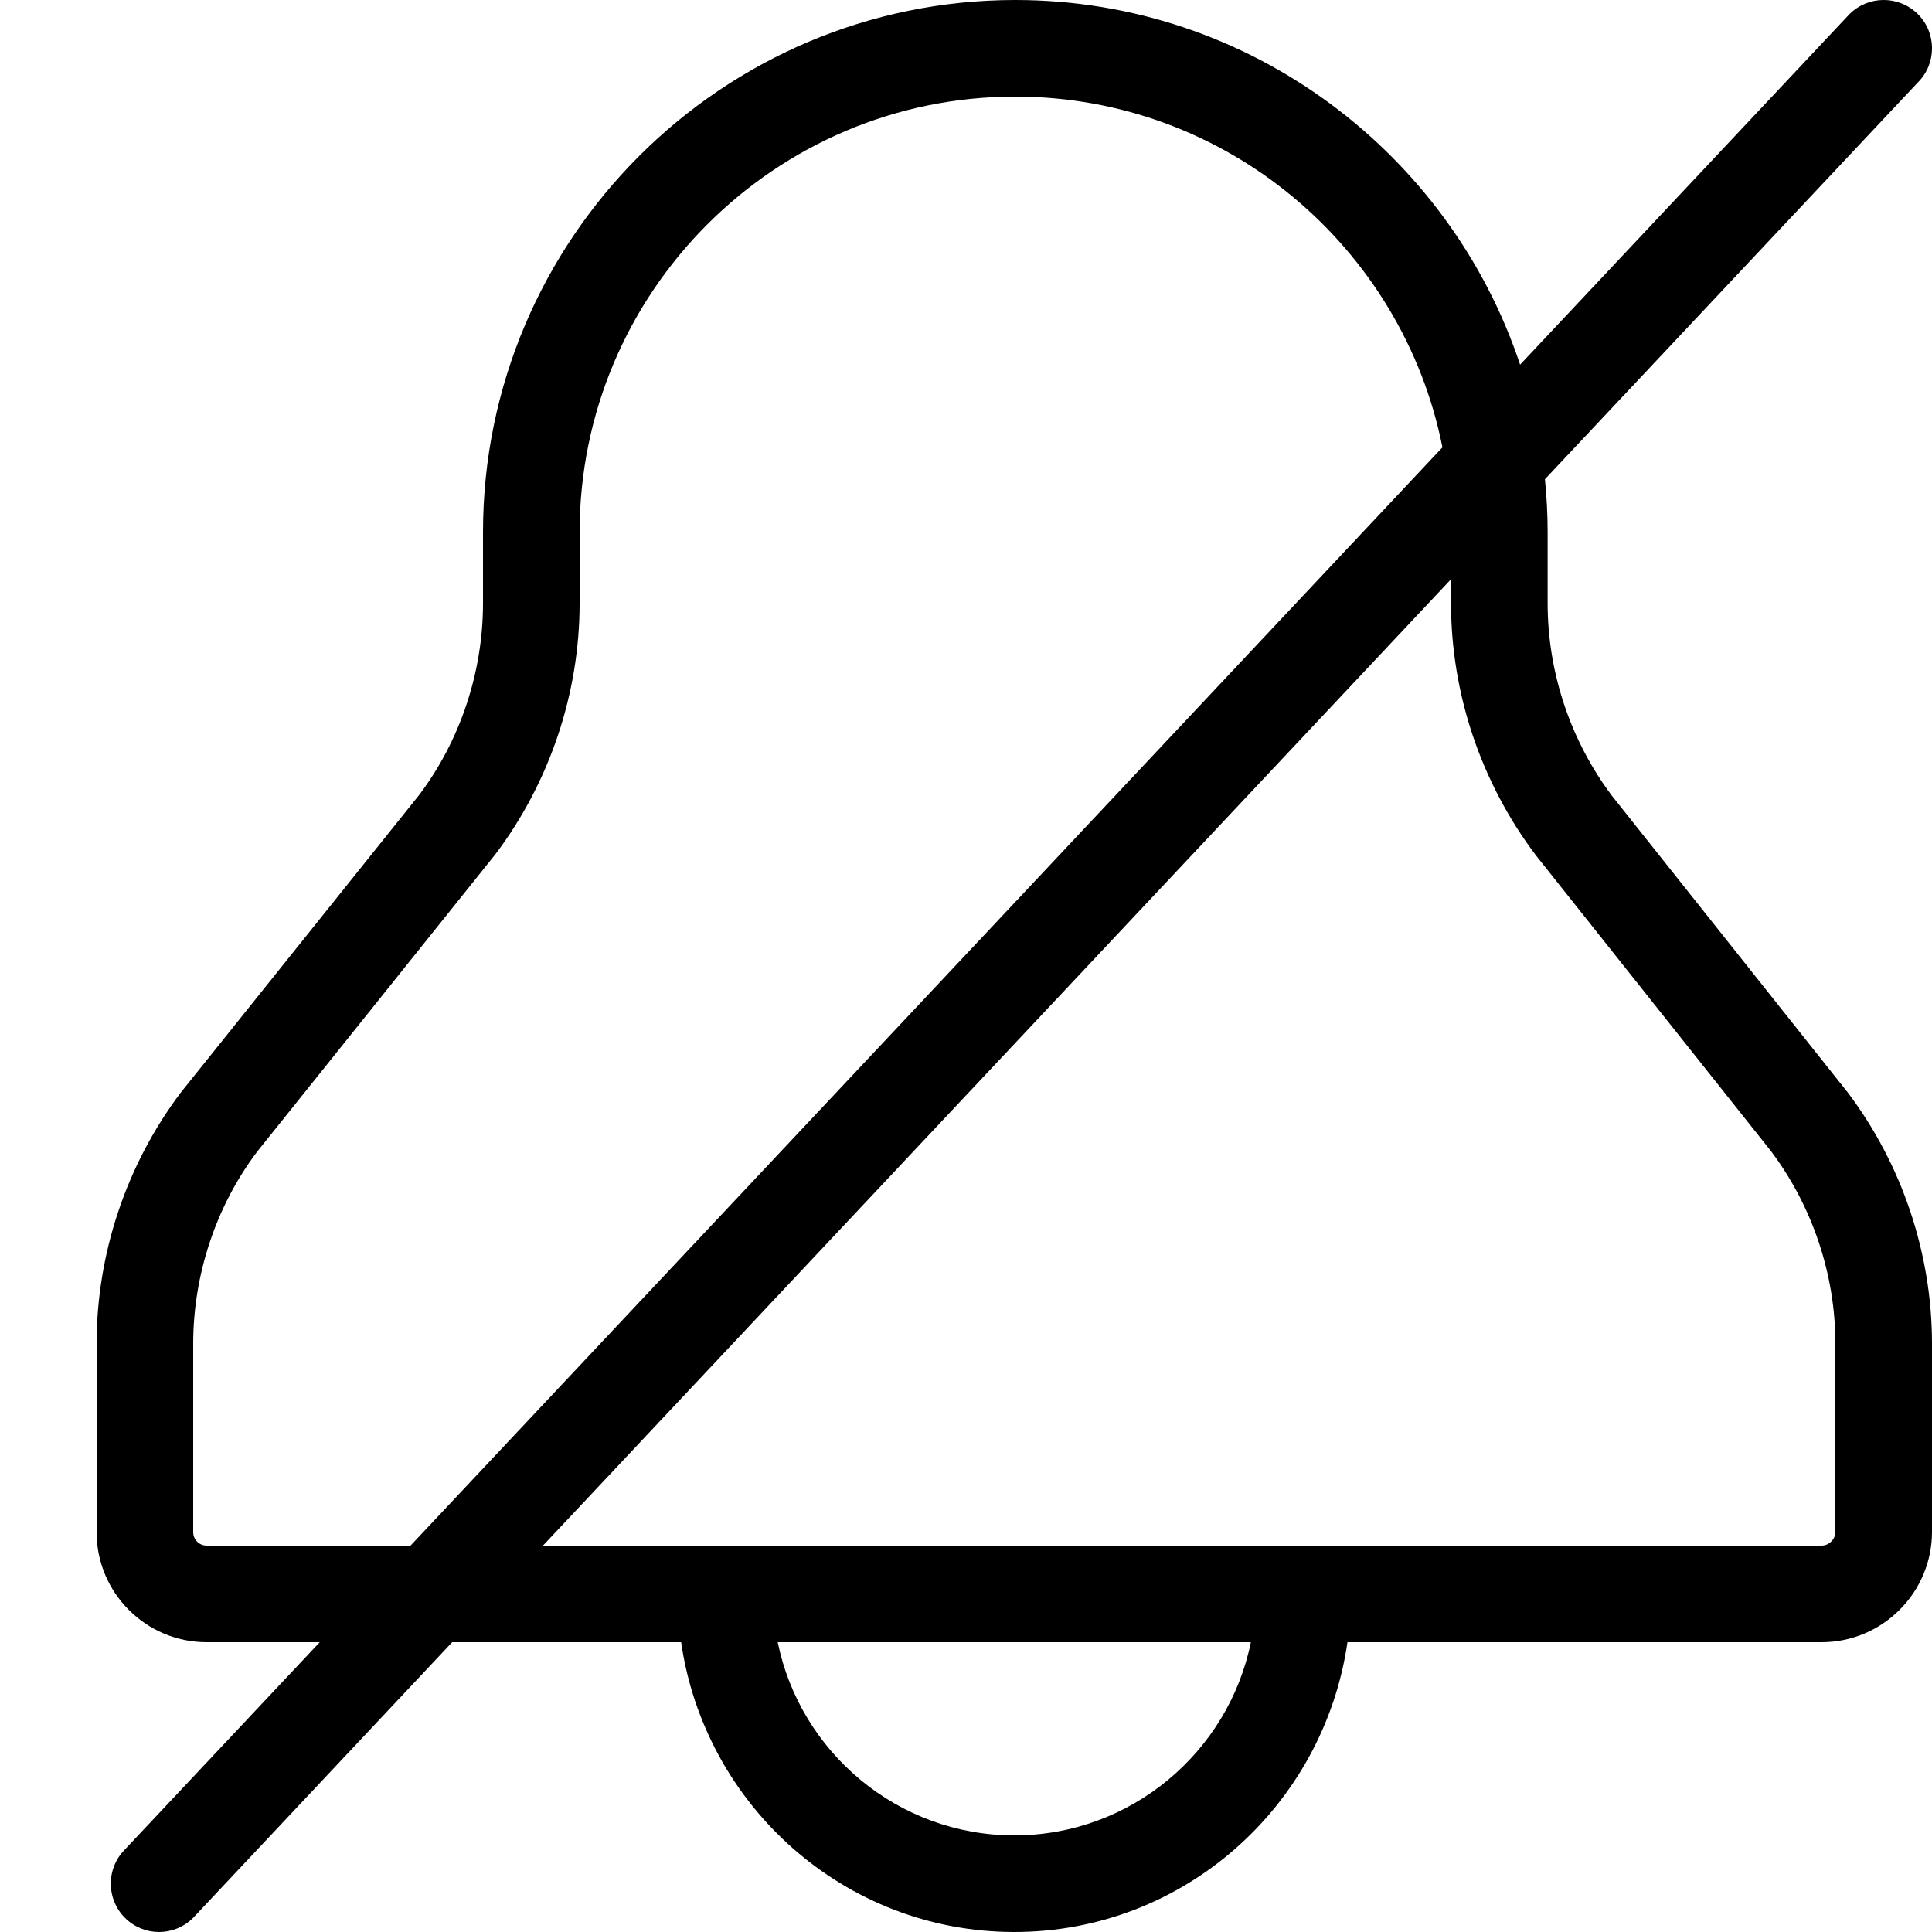
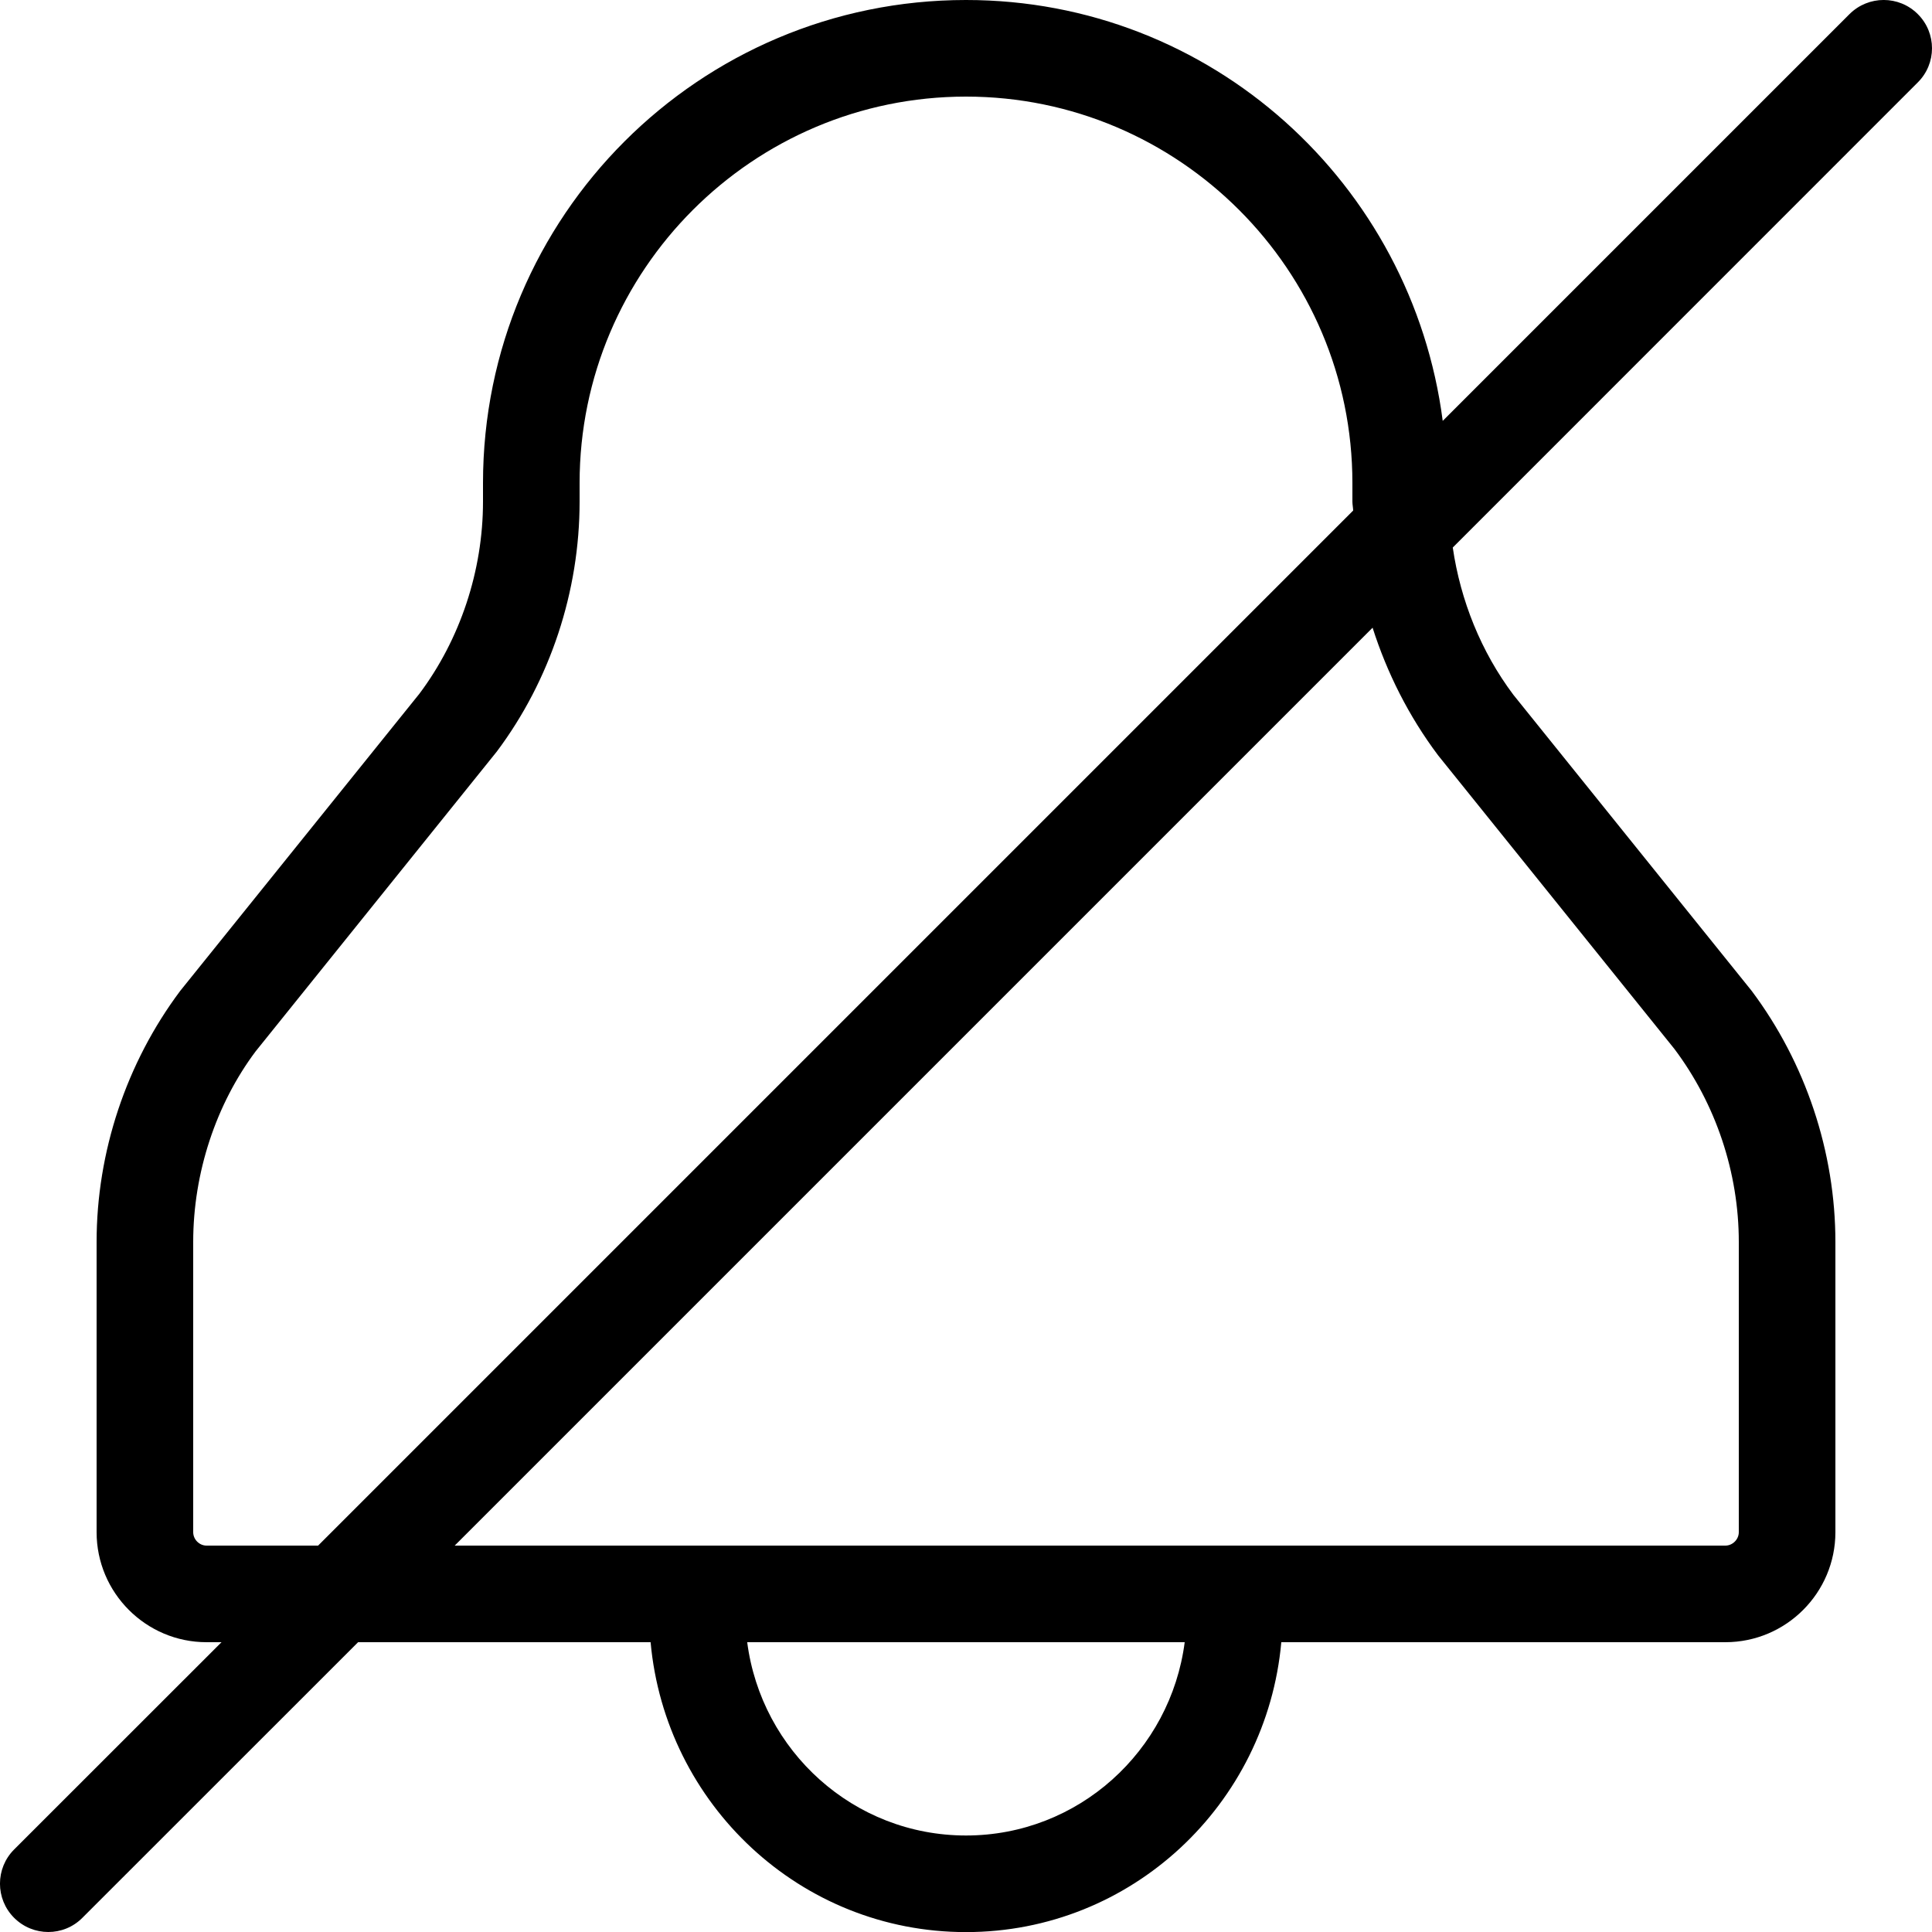
<svg xmlns="http://www.w3.org/2000/svg" width="20" height="20" viewBox="0 0 20 20">
-   <path d="M19 15.857c0 .077-.065.143-.143.143l-13.236 0 9.4-10.004 0 .25c0 .931.309 1.854.879 2.609l2.433 3.061c.43.572.667 1.279.667 1.994l0 1.947zm-8.5 3.143c-1.207 0-2.217-.862-2.449-2l4.898 0c-.232 1.138-1.242 2-2.449 2zm-8.361-3c-.077 0-.139-.063-.139-.139l0-1.951c0-.717.238-1.427.662-1.988l2.465-3.077c.563-.745.873-1.668.873-2.599l0-.736c0-2.487 2.023-4.51 4.51-4.51 2.186 0 4.011 1.564 4.422 3.631L4.25 16l-2.111 0zm14.551-7.758c-.432-.572-.669-1.281-.669-1.996l0-.736c0-.185-.01-.368-.028-.549l3.861-4.108c.195-.195.195-.512 0-.707-.196-.195-.512-.195-.708 0l-3.41 3.629c-.729-2.189-2.795-3.775-5.226-3.775-3.038 0-5.51 2.472-5.51 5.51l0 .736c0 .715-.238 1.424-.662 1.985l-2.465 3.077c-.563.745-.873 1.669-.873 2.602l0 1.951c0 .628.511 1.139 1.139 1.139l1.171 0-2.017 2.146c-.195.195-.195.512 0 .707.098.098.226.147.353.147.128 0 .256-.049.354-.147l2.681-2.853 2.37 0c.245 1.691 1.691 3 3.449 3 1.758 0 3.204-1.309 3.449-3l4.908 0c.63 0 1.143-.513 1.143-1.143l0-1.947c0-.933-.31-1.857-.873-2.602l-2.437-3.066z" fill="#000" fill-rule="evenodd" />
+   <path d="M14.887 7.819l2.446 3.039c.43.572.667 1.282.667 1.999l0 3.004c0 .075-.064.139-.139.139l-4.458 0-1.139 0-4.529 0-1.138 0-1.89 0 9.502-9.502c.149.467.374.916.678 1.321zm-4.887 11.182c-1.165 0-2.119-.876-2.265-2.001l4.529 0c-.146 1.125-1.1 2.001-2.264 2.001zm-7.862-3.001c-.075 0-.138-.064-.138-.139l0-3.004c0-.717.237-1.427.646-1.973l2.497-3.104c.553-.738.857-1.657.857-2.587l0-.193c0-2.205 1.794-4 4-4 2.205 0 4 1.795 4 4l0 .193c0 .03.007.062.008.092l-10.715 10.715-1.155 0zM19.853.146c-.195-.195-.511-.195-.707 0l-4.211 4.211c-.318-2.454-2.394-4.357-4.935-4.357-2.761 0-5 2.238-5 5l0 .193c0 .716-.237 1.426-.658 1.988l-2.476 3.076c-.559.746-.866 1.669-.866 2.6l0 3.004c0 .628.511 1.139 1.138 1.139l.155 0-2.147 2.146c-.195.195-.195.512 0 .707.098.098.226.147.354.147.128 0 .256-.049.353-.147l2.854-2.853 3.028 0c.152 1.677 1.549 3.001 3.265 3.001 1.716 0 3.113-1.324 3.264-3.001l4.597 0c.628 0 1.139-.511 1.139-1.139l0-3.004c0-.931-.308-1.854-.867-2.6l-2.467-3.065c-.334-.445-.547-.975-.627-1.524l4.814-4.815c.196-.195.196-.512 0-.707z" fill="#000" fill-rule="evenodd" />
</svg>
